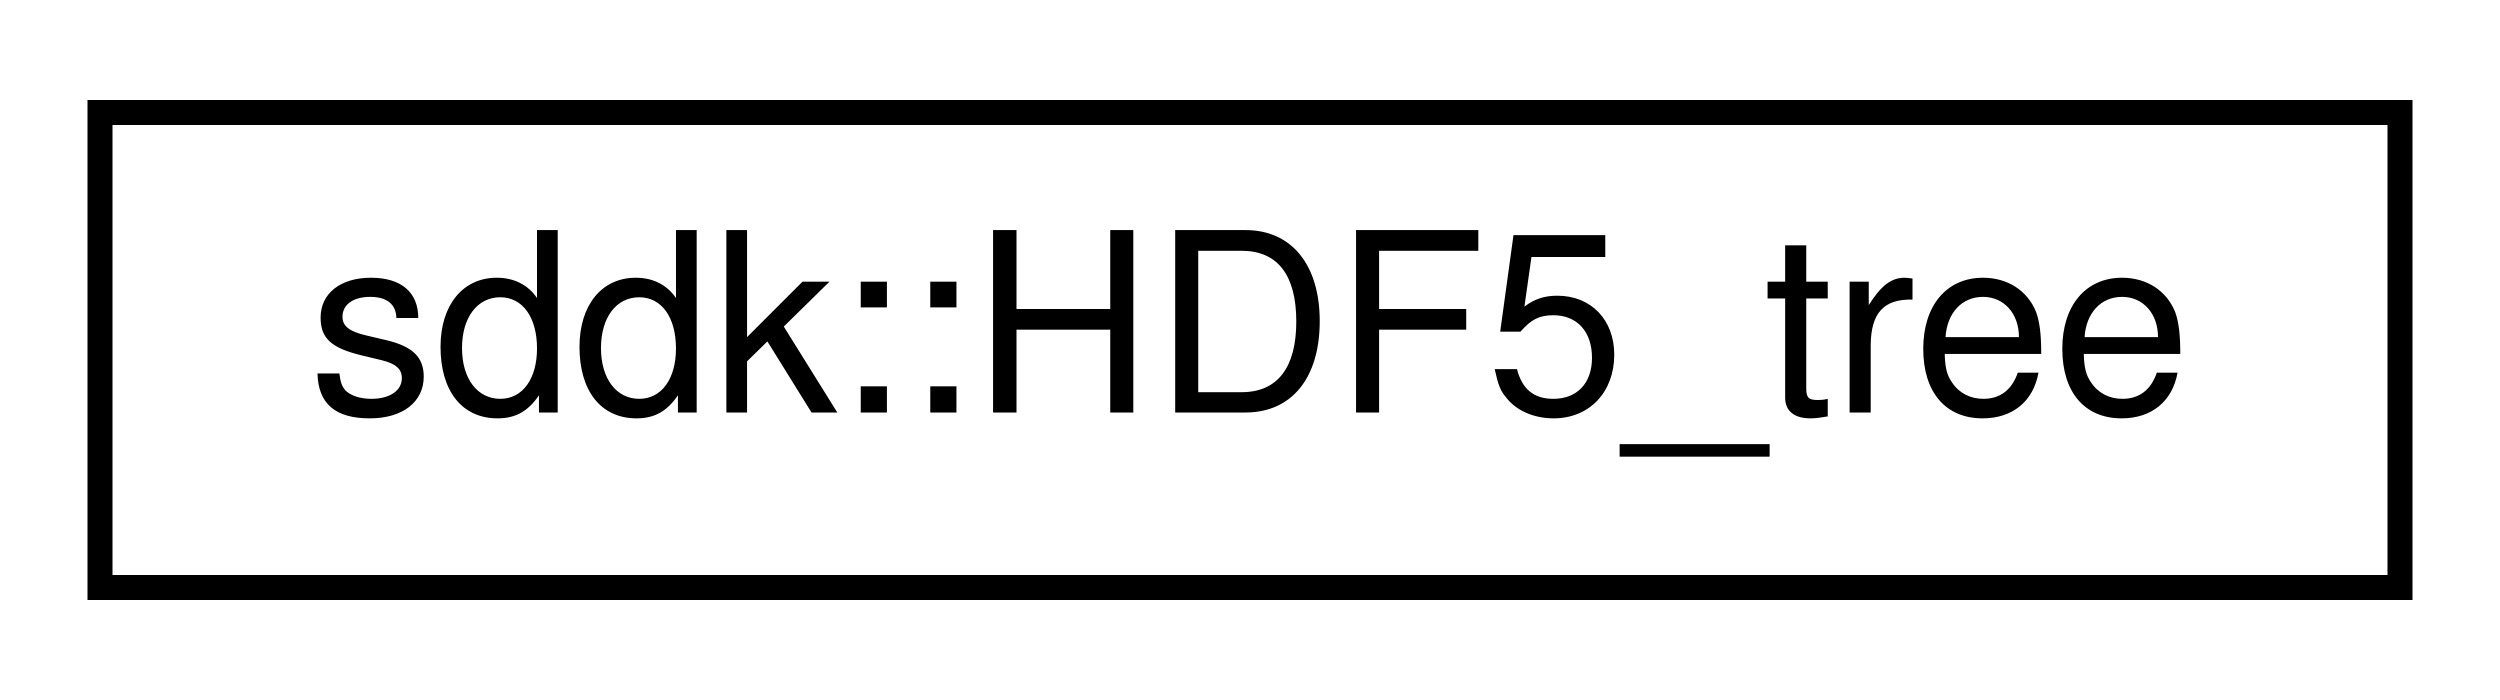
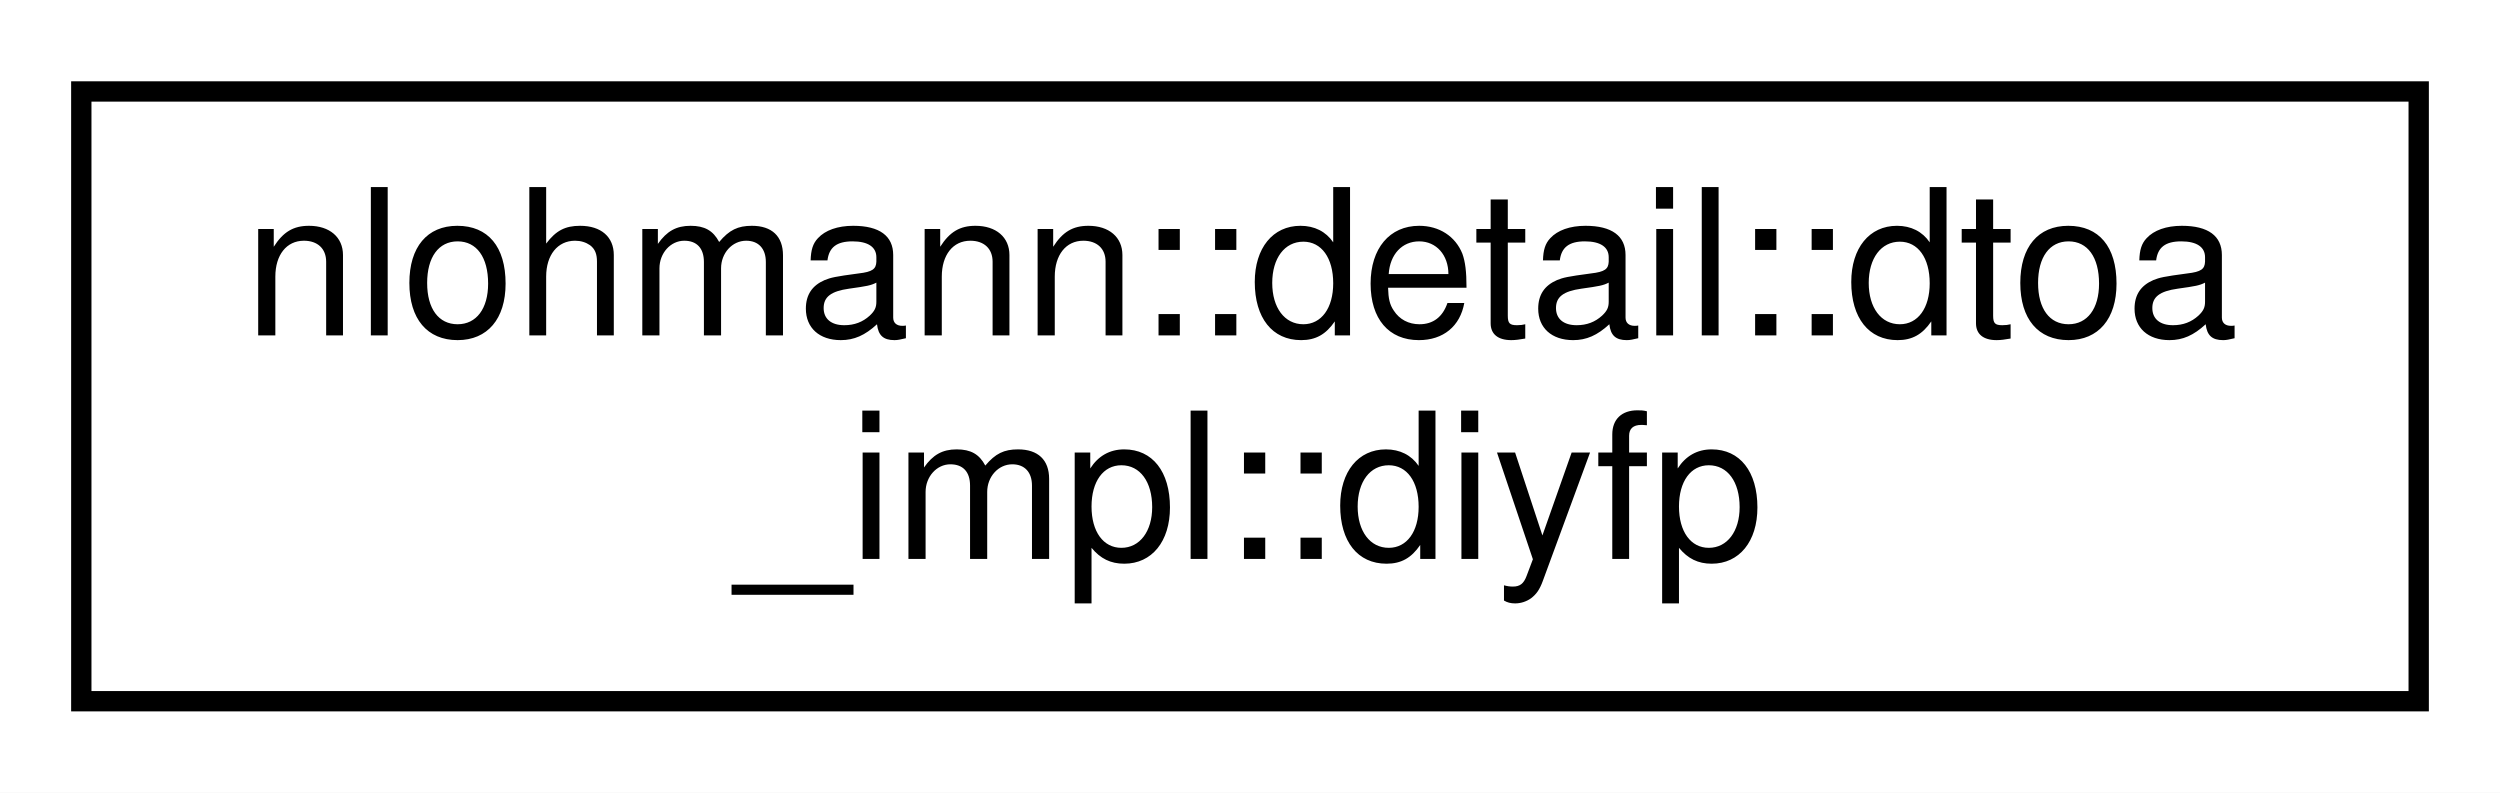
- <svg xmlns="http://www.w3.org/2000/svg" xmlns:xlink="http://www.w3.org/1999/xlink" width="100pt" height="28pt" viewBox="0.00 0.00 100.00 28.00">
-   <g id="graph0" class="graph" transform="scale(1 1) rotate(0) translate(4 24)">
-     <polygon fill="#ffffff" stroke="transparent" points="-4,4 -4,-24 96,-24 96,4 -4,4" />
+ <svg xmlns="http://www.w3.org/2000/svg" xmlns:xlink="http://www.w3.org/1999/xlink" width="123pt" height="39pt" viewBox="0.00 0.00 123.00 39.00">
+   <g id="graph0" class="graph" transform="scale(1 1) rotate(0) translate(4 35)">
+     <polygon fill="#ffffff" stroke="transparent" points="-4,4 -4,-35 119,-35 119,4 -4,4" />
    <g id="node1" class="node">
      <g id="a_node1">
-         <a xlink:href="d7/d90/classsddk_1_1_h_d_f5__tree.html" target="_top" xlink:title="Interface to the HDF5 library.">
-           <polygon fill="#ffffff" stroke="#000000" points="0,-.5 0,-19.5 92,-19.5 92,-.5 0,-.5" />
-           <text text-anchor="middle" x="46" y="-7.5" font-family="Helvetica,sans-Serif" font-size="10.00" fill="#000000">sddk::HDF5_tree</text>
+         <a xlink:href="d4/d54/structnlohmann_1_1detail_1_1dtoa__impl_1_1diyfp.html" target="_top" xlink:title=" ">
+           <polygon fill="#ffffff" stroke="#000000" points="0,-.5 0,-30.5 115,-30.5 115,-.5 0,-.5" />
+           <text text-anchor="start" x="8" y="-18.5" font-family="Helvetica,sans-Serif" font-size="10.00" fill="#000000">nlohmann::detail::dtoa</text>
+           <text text-anchor="middle" x="57.5" y="-7.5" font-family="Helvetica,sans-Serif" font-size="10.00" fill="#000000">_impl::diyfp</text>
        </a>
      </g>
    </g>
  </g>
</svg>
